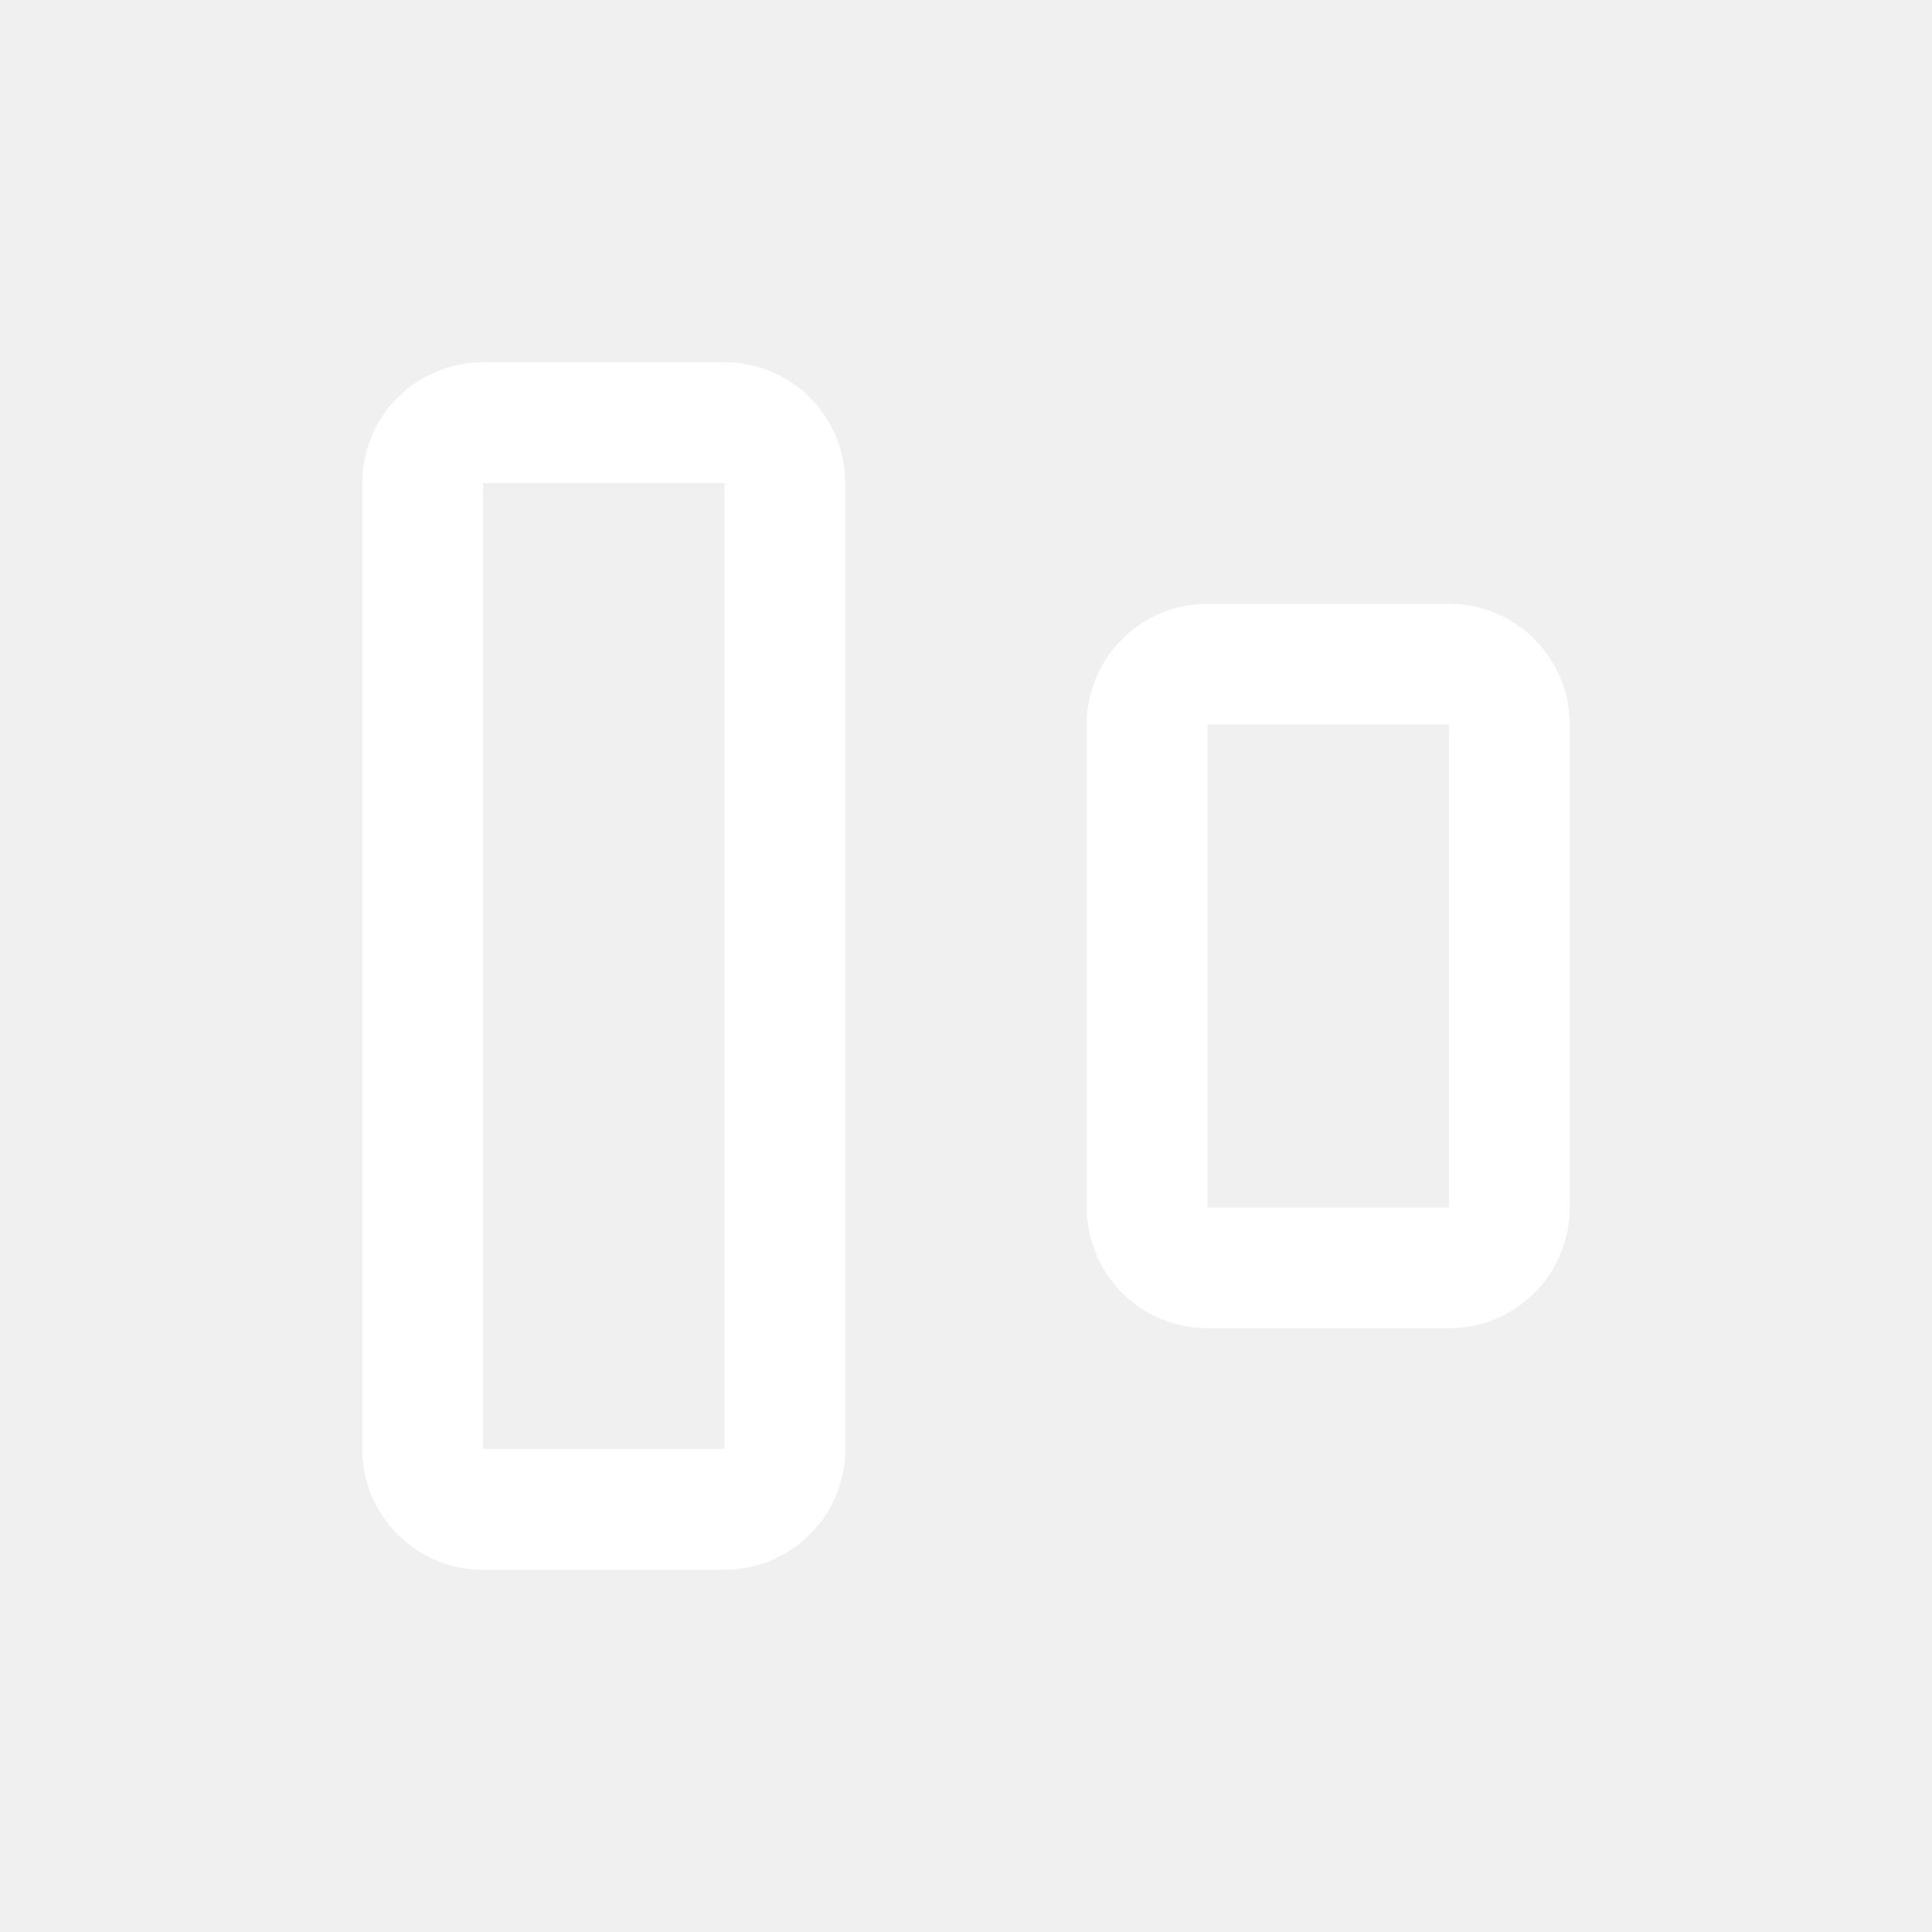
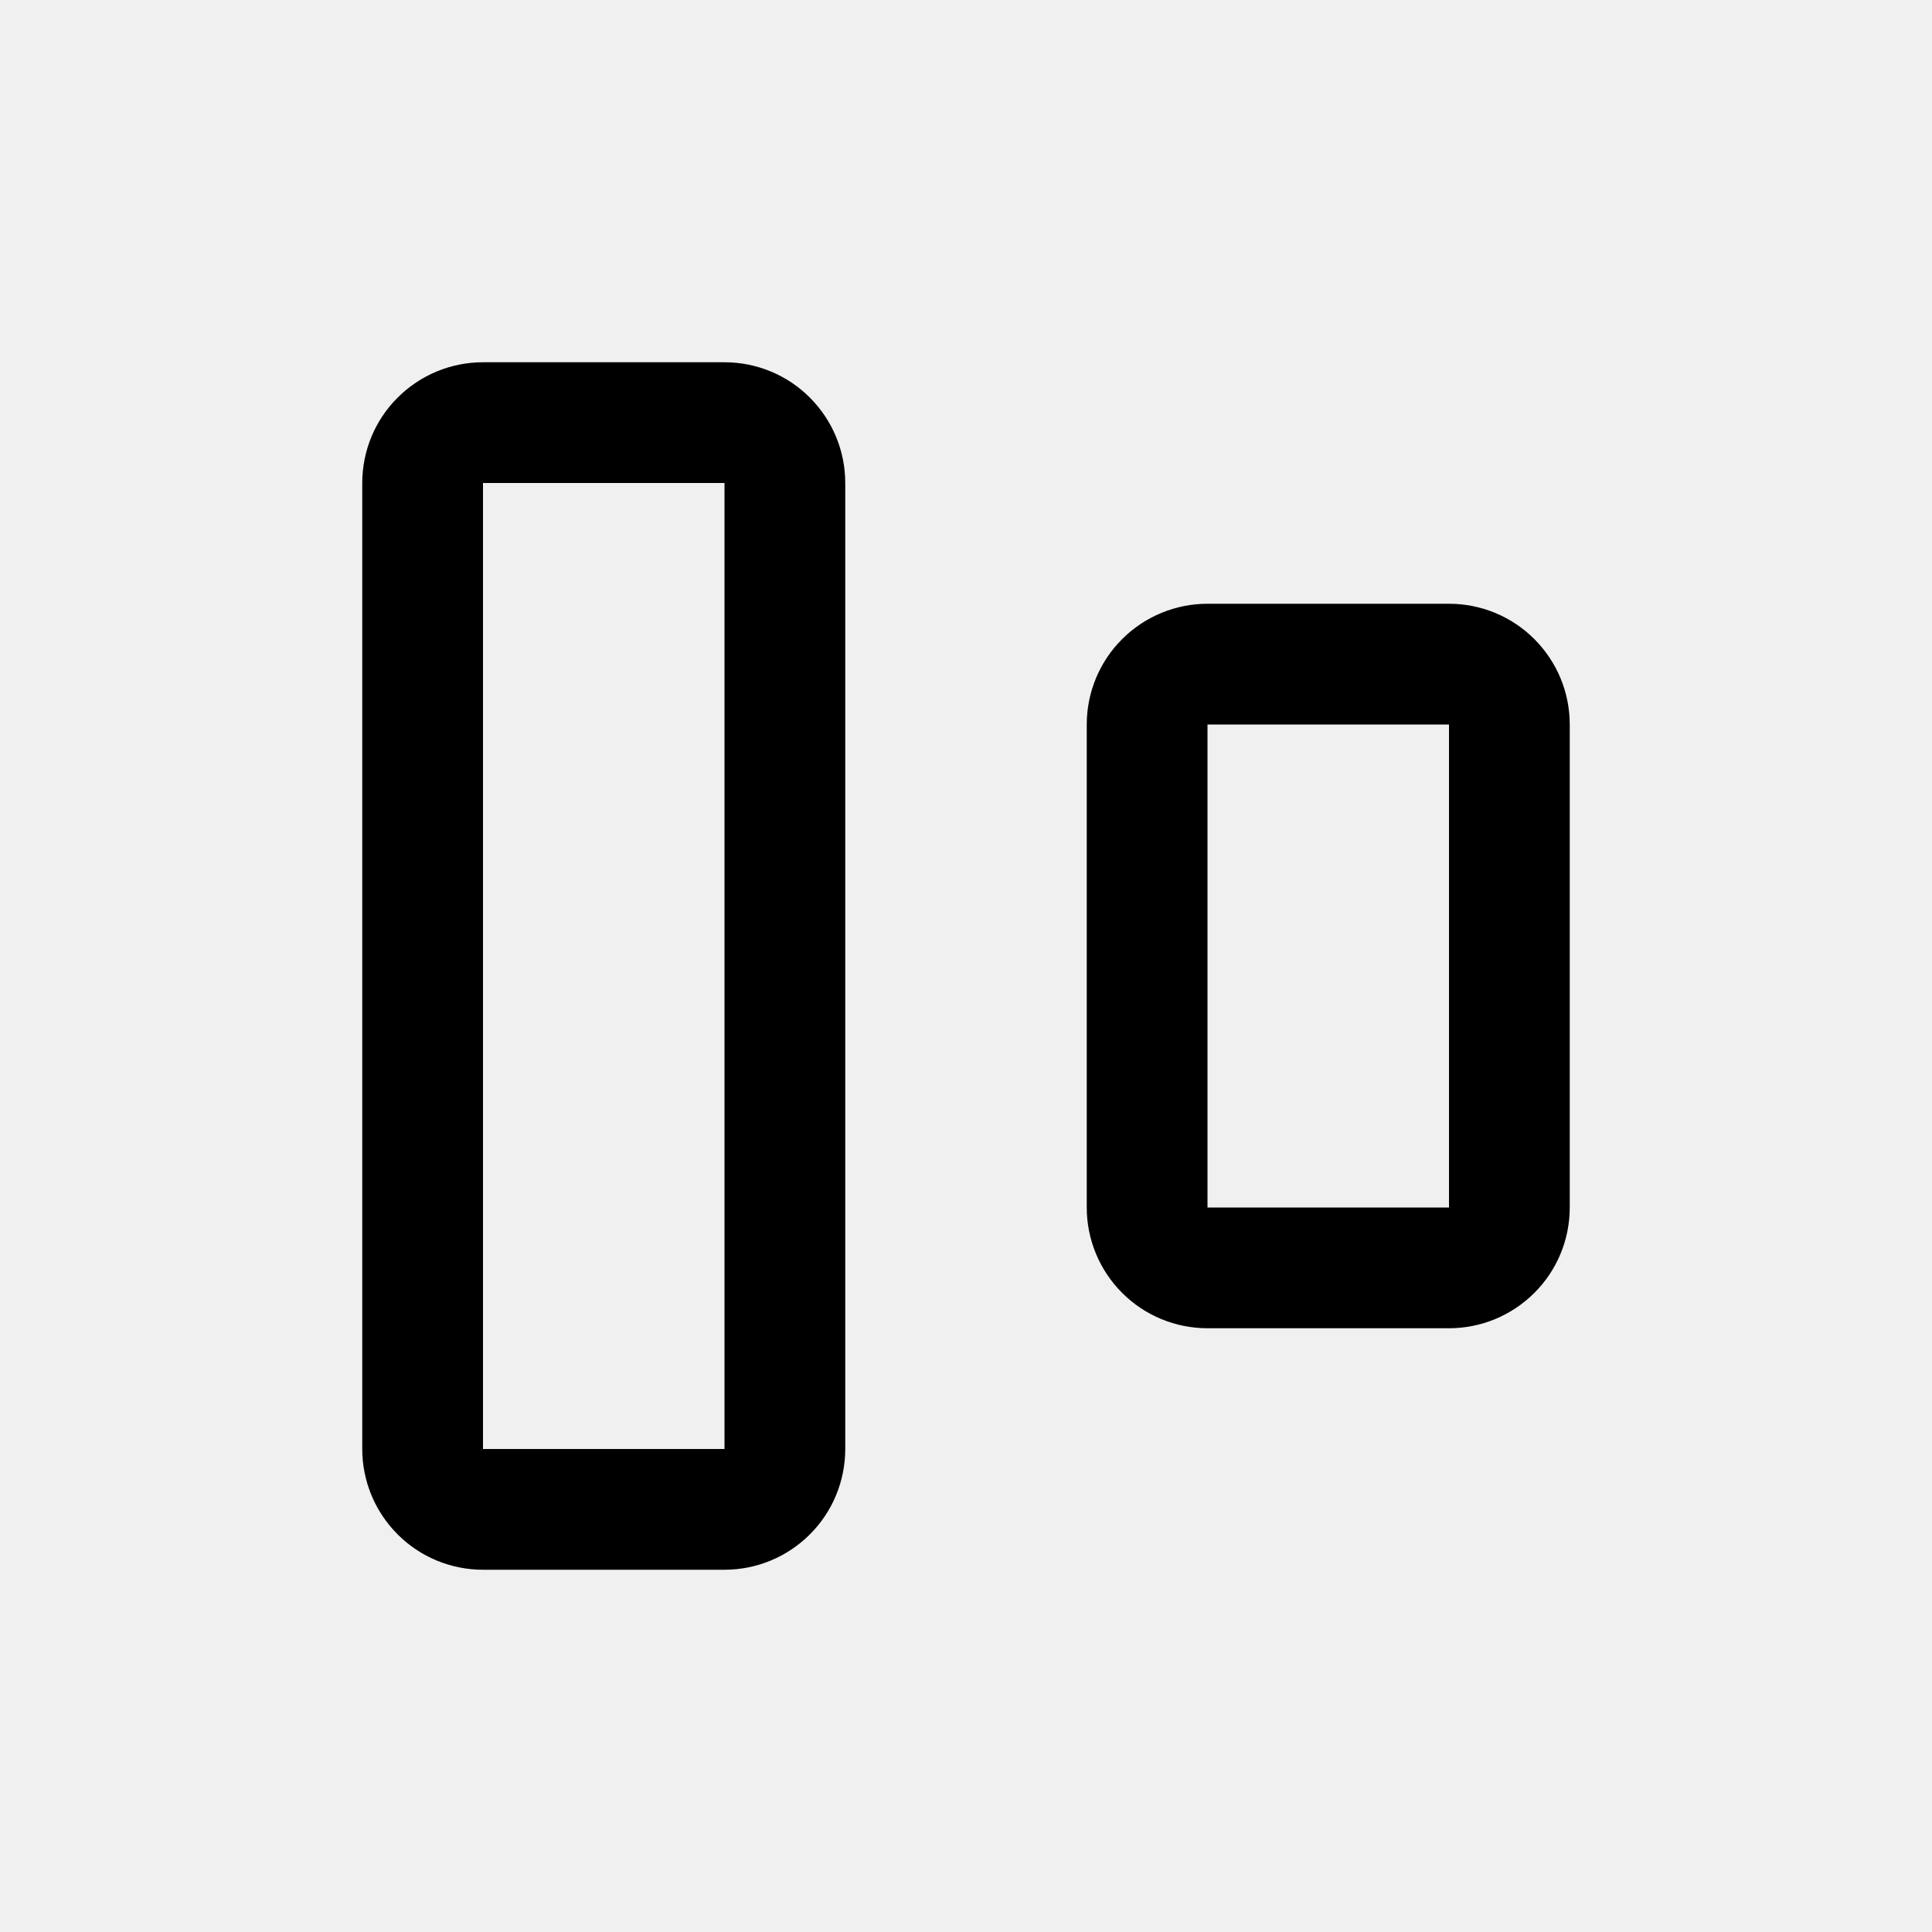
<svg xmlns="http://www.w3.org/2000/svg" width="16" height="16" viewBox="0 0 16 16">
-   <path fill-rule="evenodd" d="M1 1l2 0 0 8-2 0 0-8z m-1 0c0-0.265 0.105-0.52 0.293-0.707 0.188-0.188 0.442-0.293 0.707-0.293l2 0c0.265 0 0.52 0.105 0.707 0.293 0.188 0.188 0.293 0.442 0.293 0.707l0 8c0 0.265-0.105 0.52-0.293 0.707-0.188 0.188-0.442 0.293-0.707 0.293l-2 0c-0.265 0-0.52-0.105-0.707-0.293-0.188-0.188-0.293-0.442-0.293-0.707l0-8z m7 2l2 0 0 4-2 0 0-4z m-1 0c0-0.265 0.105-0.52 0.293-0.707 0.188-0.188 0.442-0.293 0.707-0.293l2 0c0.265 0 0.52 0.105 0.707 0.293 0.188 0.188 0.293 0.442 0.293 0.707l0 4c0 0.265-0.105 0.52-0.293 0.707-0.188 0.188-0.442 0.293-0.707 0.293l-2 0c-0.265 0-0.52-0.105-0.707-0.293-0.188-0.188-0.293-0.442-0.293-0.707l0-4z" transform="translate(3 3)" fill="#ffffff" />
+   <path fill-rule="evenodd" d="M1 1l2 0 0 8-2 0 0-8z m-1 0c0-0.265 0.105-0.52 0.293-0.707 0.188-0.188 0.442-0.293 0.707-0.293l2 0c0.265 0 0.52 0.105 0.707 0.293 0.188 0.188 0.293 0.442 0.293 0.707l0 8c0 0.265-0.105 0.52-0.293 0.707-0.188 0.188-0.442 0.293-0.707 0.293l-2 0c-0.265 0-0.52-0.105-0.707-0.293-0.188-0.188-0.293-0.442-0.293-0.707l0-8z m7 2l2 0 0 4-2 0 0-4z m-1 0c0-0.265 0.105-0.52 0.293-0.707 0.188-0.188 0.442-0.293 0.707-0.293l2 0c0.265 0 0.52 0.105 0.707 0.293 0.188 0.188 0.293 0.442 0.293 0.707l0 4c0 0.265-0.105 0.52-0.293 0.707-0.188 0.188-0.442 0.293-0.707 0.293l-2 0c-0.265 0-0.52-0.105-0.707-0.293-0.188-0.188-0.293-0.442-0.293-0.707l0-4z" transform="translate(3 3)" fill="#000" />
</svg>
